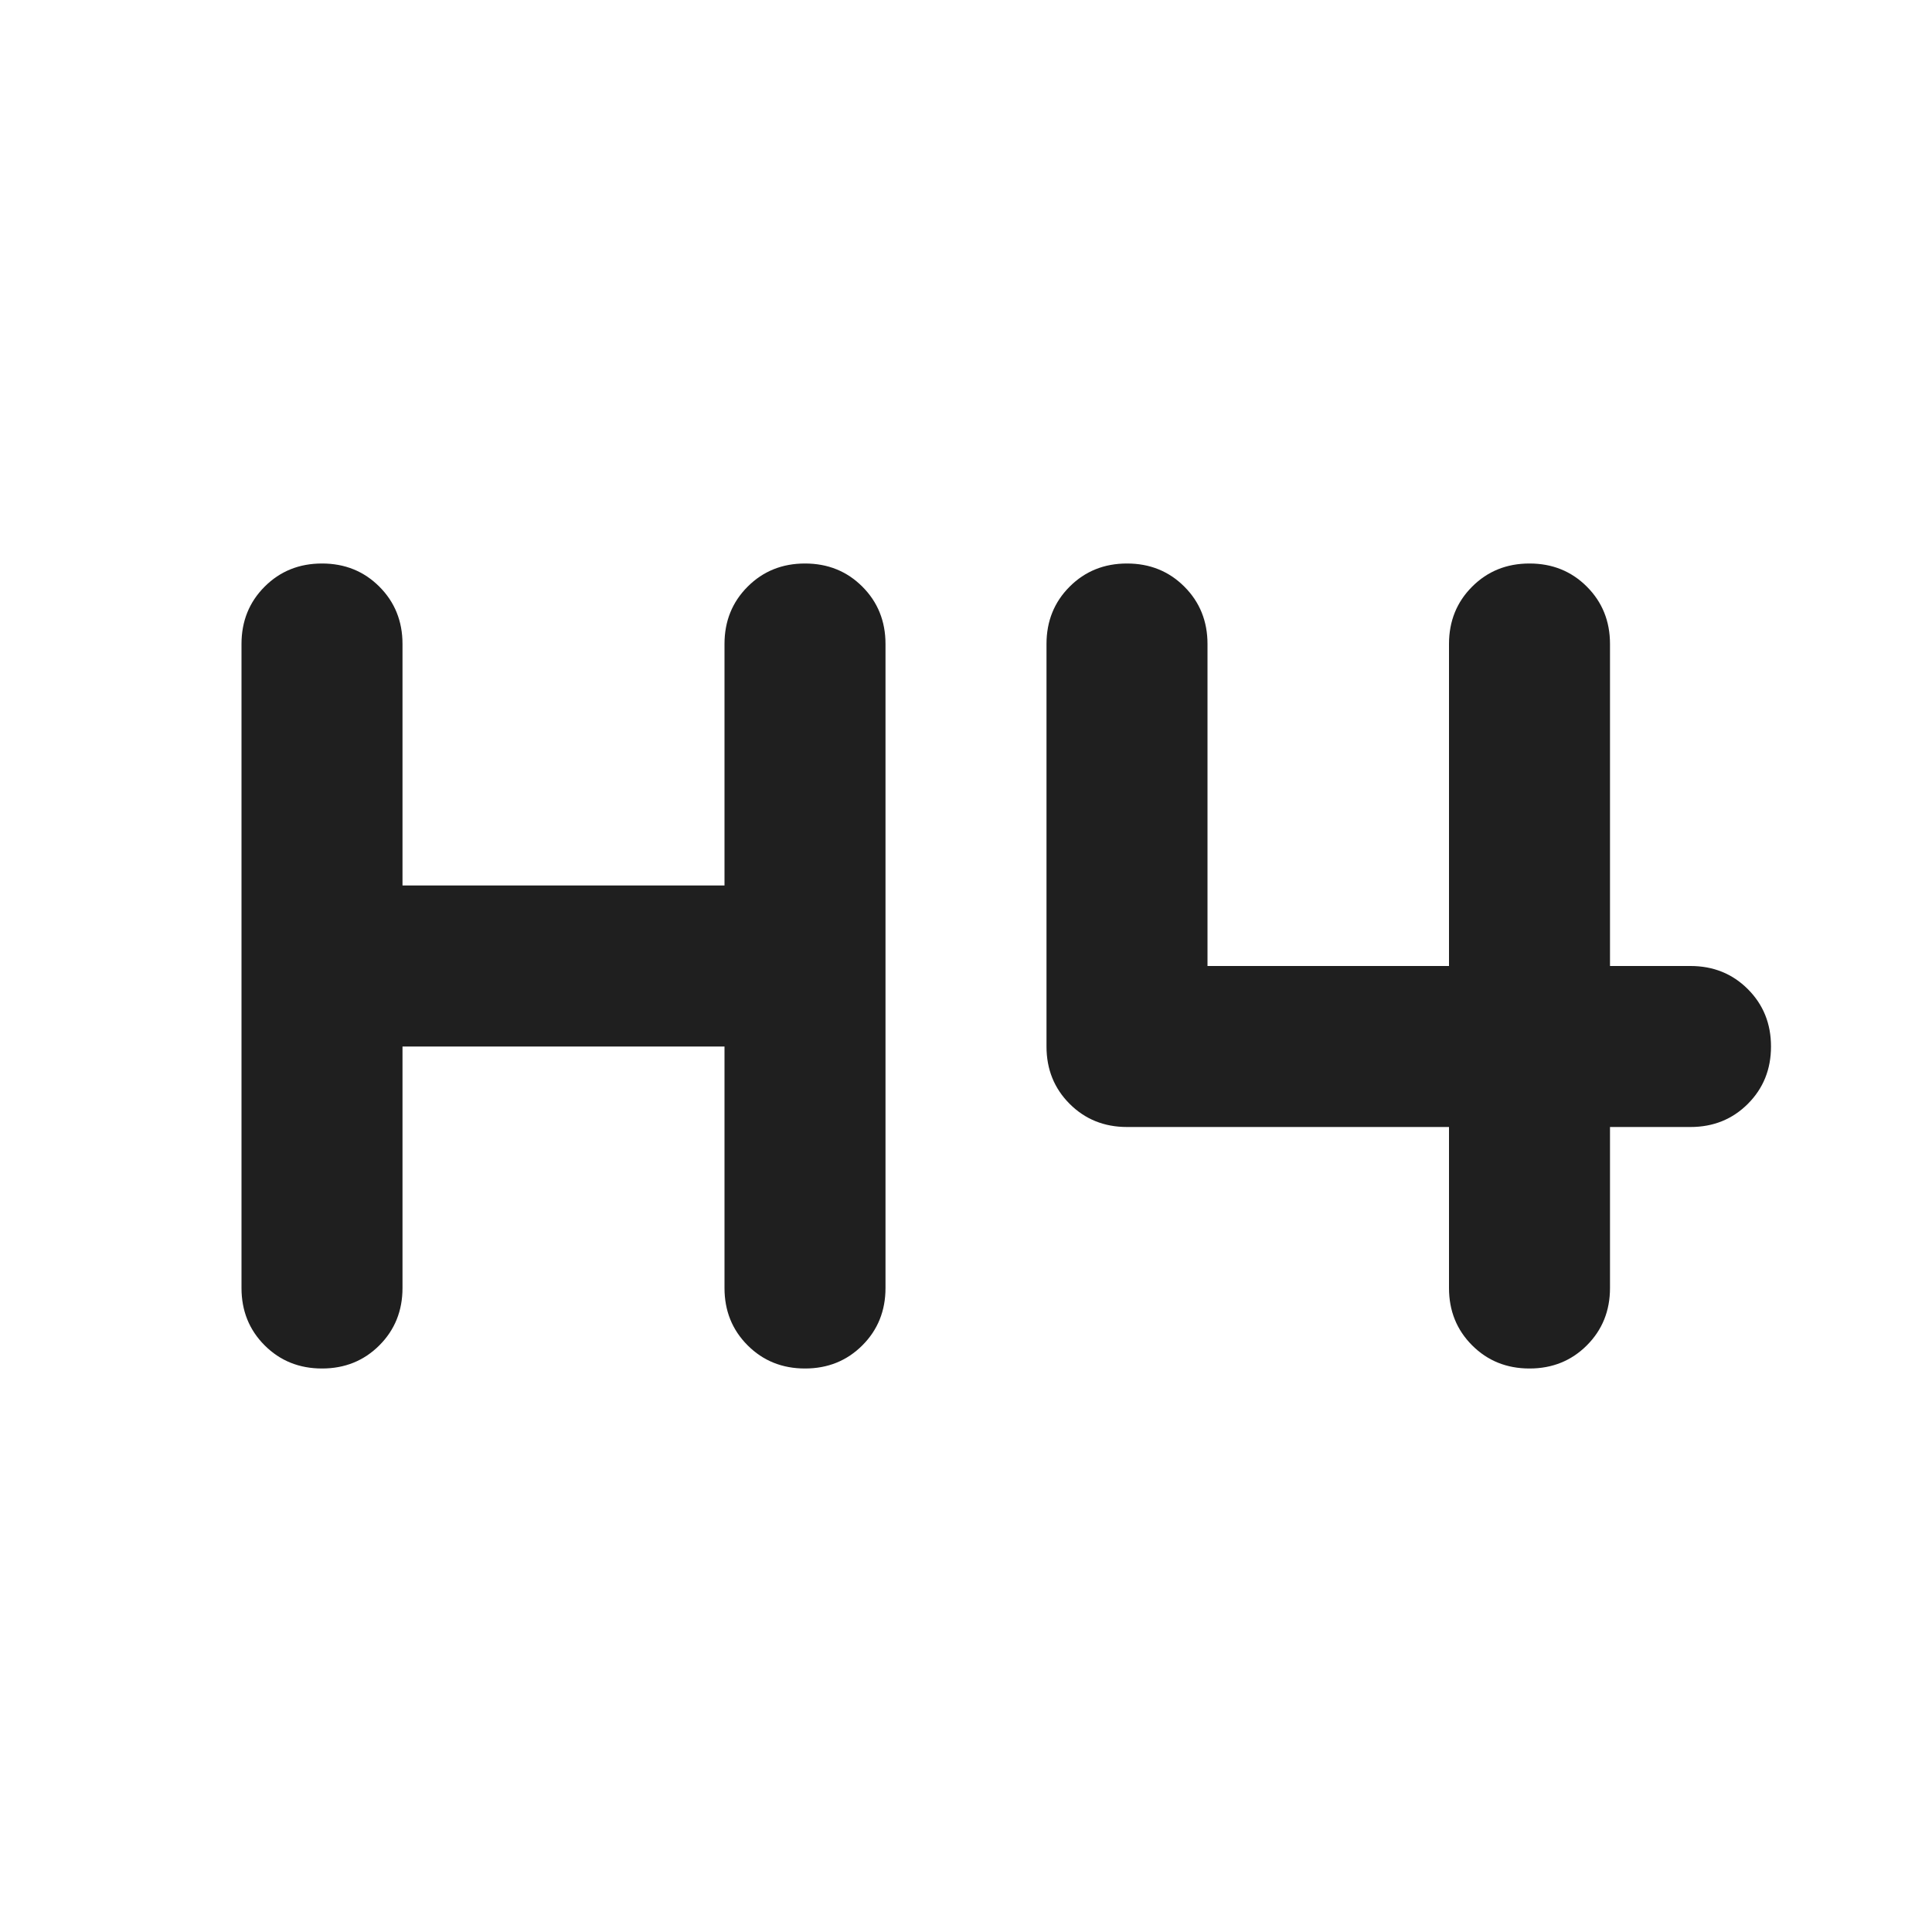
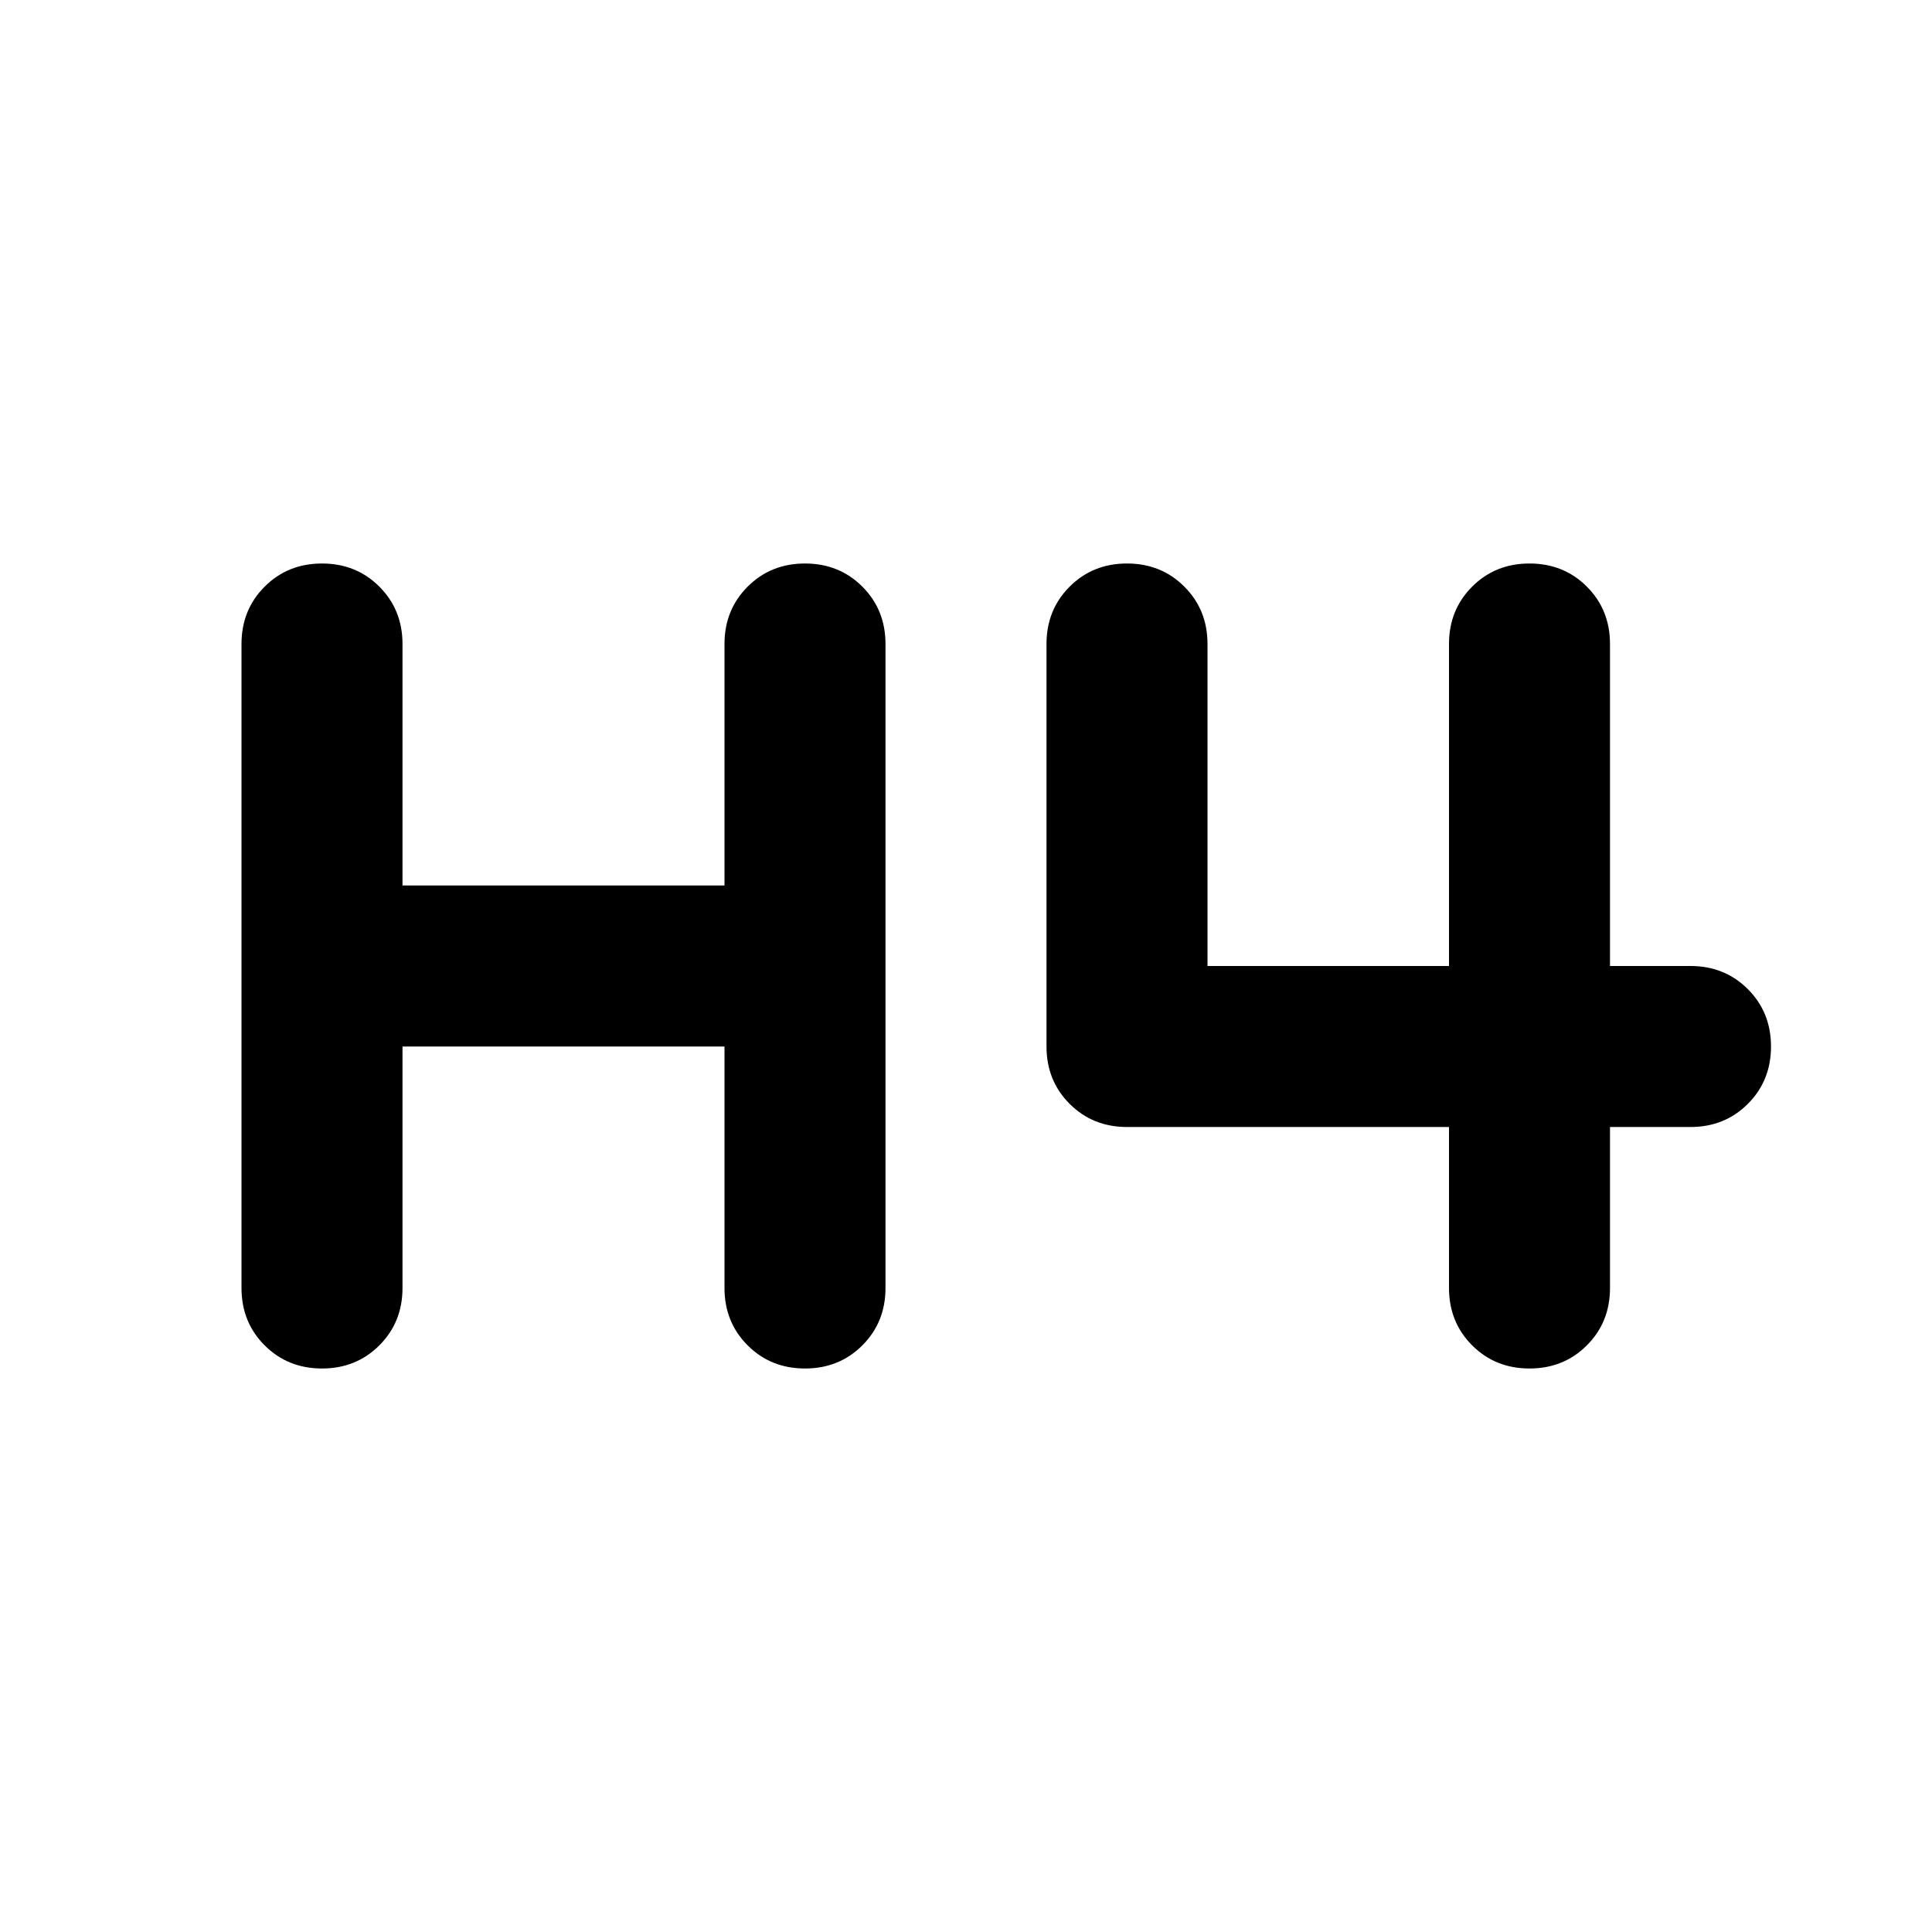
- <svg xmlns="http://www.w3.org/2000/svg" height="24px" viewBox="0 -960 960 960" width="24px" fill="#1f1f1f">
+ <svg xmlns="http://www.w3.org/2000/svg" height="24" viewBox="0 -960 960 960" width="24">
  <path d="M160-280q-17 0-28.5-11.5T120-320v-320q0-17 11.5-28.5T160-680q17 0 28.5 11.5T200-640v120h160v-120q0-17 11.5-28.5T400-680q17 0 28.5 11.5T440-640v320q0 17-11.5 28.5T400-280q-17 0-28.5-11.5T360-320v-120H200v120q0 17-11.5 28.5T160-280Zm600 0q-17 0-28.5-11.5T720-320v-80H560q-17 0-28.5-11.5T520-440v-200q0-17 11.5-28.5T560-680q17 0 28.5 11.5T600-640v160h120v-160q0-17 11.5-28.5T760-680q17 0 28.5 11.5T800-640v160h40q17 0 28.5 11.5T880-440q0 17-11.5 28.5T840-400h-40v80q0 17-11.5 28.5T760-280Z" />
</svg>
